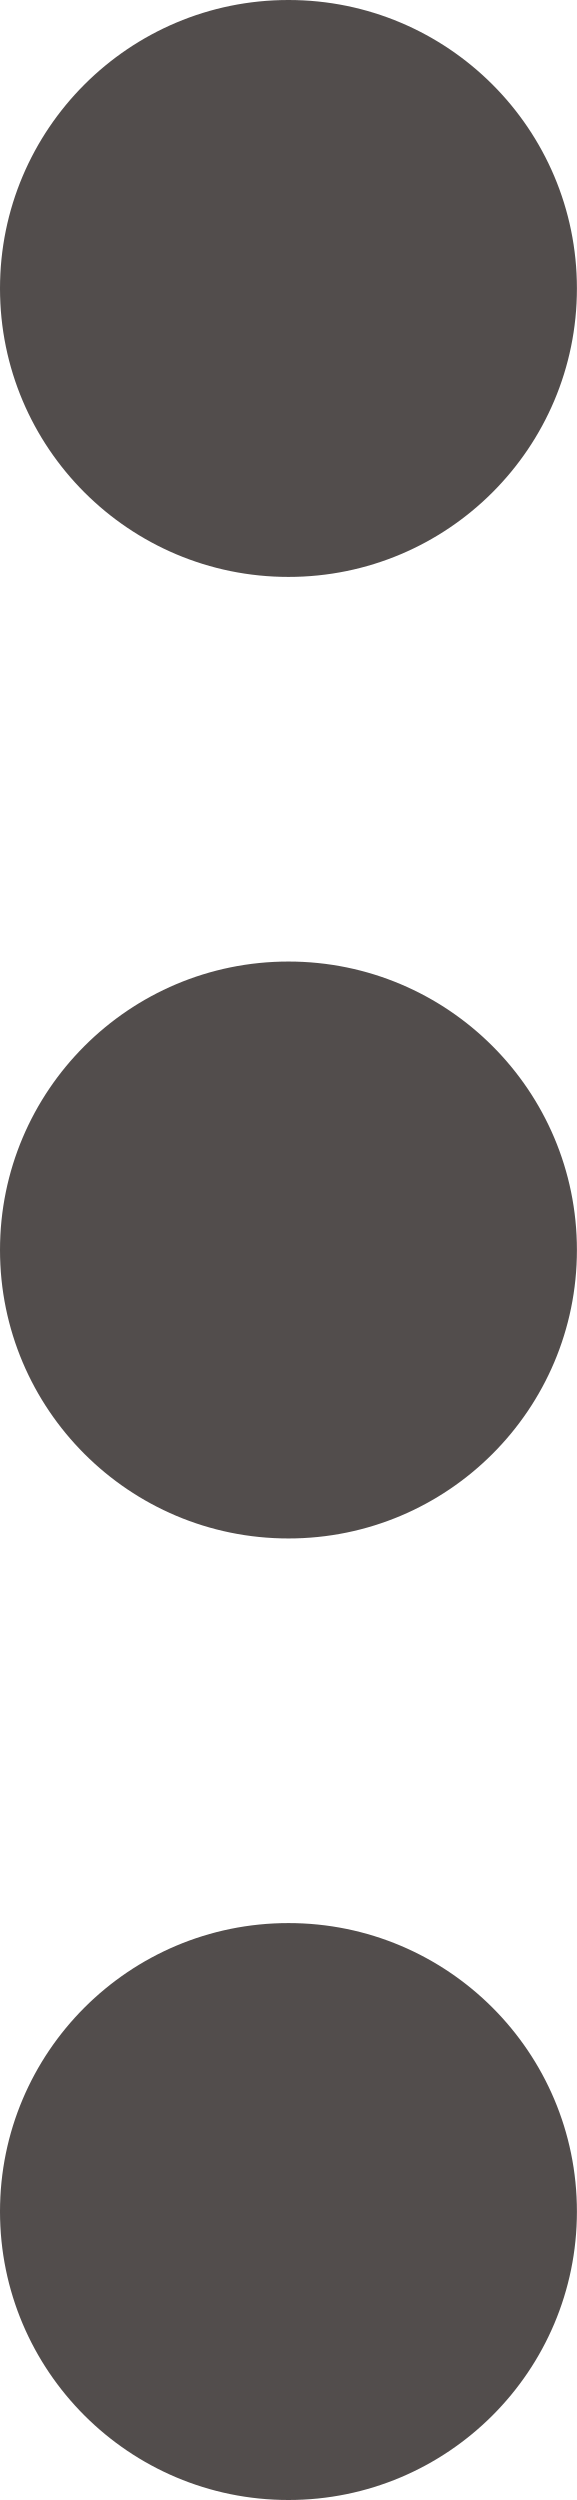
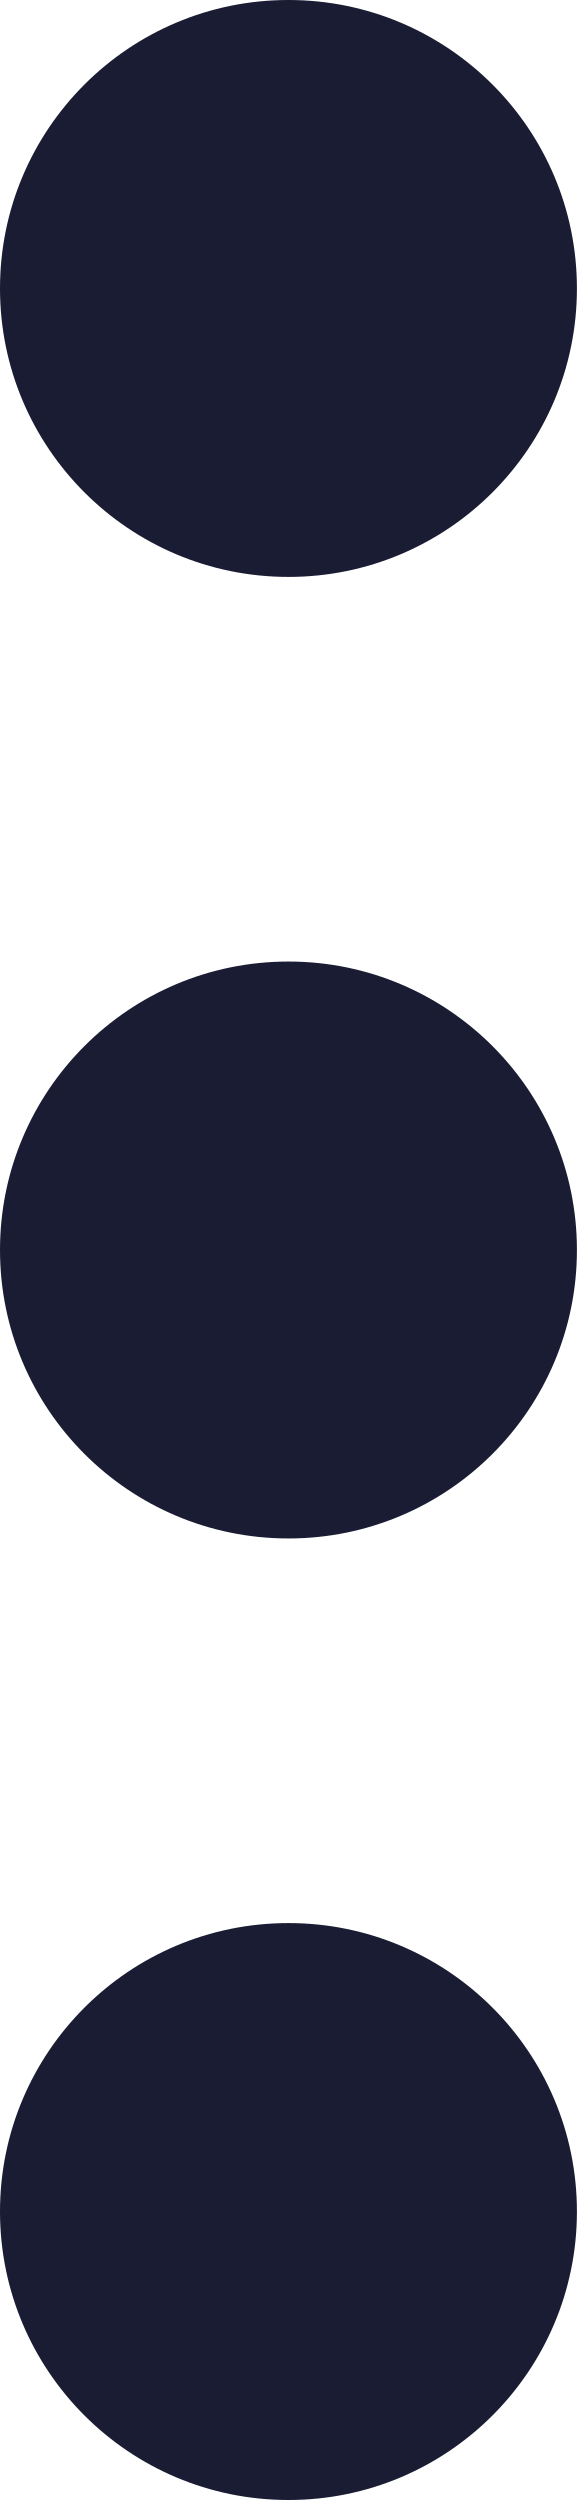
<svg xmlns="http://www.w3.org/2000/svg" width="3" height="13" viewBox="0 0 3 13">
  <g id="Group_274" data-name="Group 274" transform="translate(-322 -43)">
-     <circle id="Ellipse_1" data-name="Ellipse 1" cx="1.5" cy="1.5" r="1.5" transform="translate(322 43)" fill="#524d4c" />
-     <circle id="Ellipse_2" data-name="Ellipse 2" cx="1.5" cy="1.5" r="1.5" transform="translate(322 48)" fill="#524d4c" />
-     <circle id="Ellipse_3" data-name="Ellipse 3" cx="1.5" cy="1.5" r="1.5" transform="translate(322 53)" fill="#524d4c" />
+     <circle id="Ellipse_1" data-name="Ellipse 1" cx="1.5" cy="1.5" r="1.5" transform="translate(322 43)" fill="#191c32" />
+     <circle id="Ellipse_2" data-name="Ellipse 2" cx="1.5" cy="1.5" r="1.5" transform="translate(322 48)" fill="#191c32" />
+     <circle id="Ellipse_3" data-name="Ellipse 3" cx="1.5" cy="1.5" r="1.5" transform="translate(322 53)" fill="#191c32" />
  </g>
</svg>
